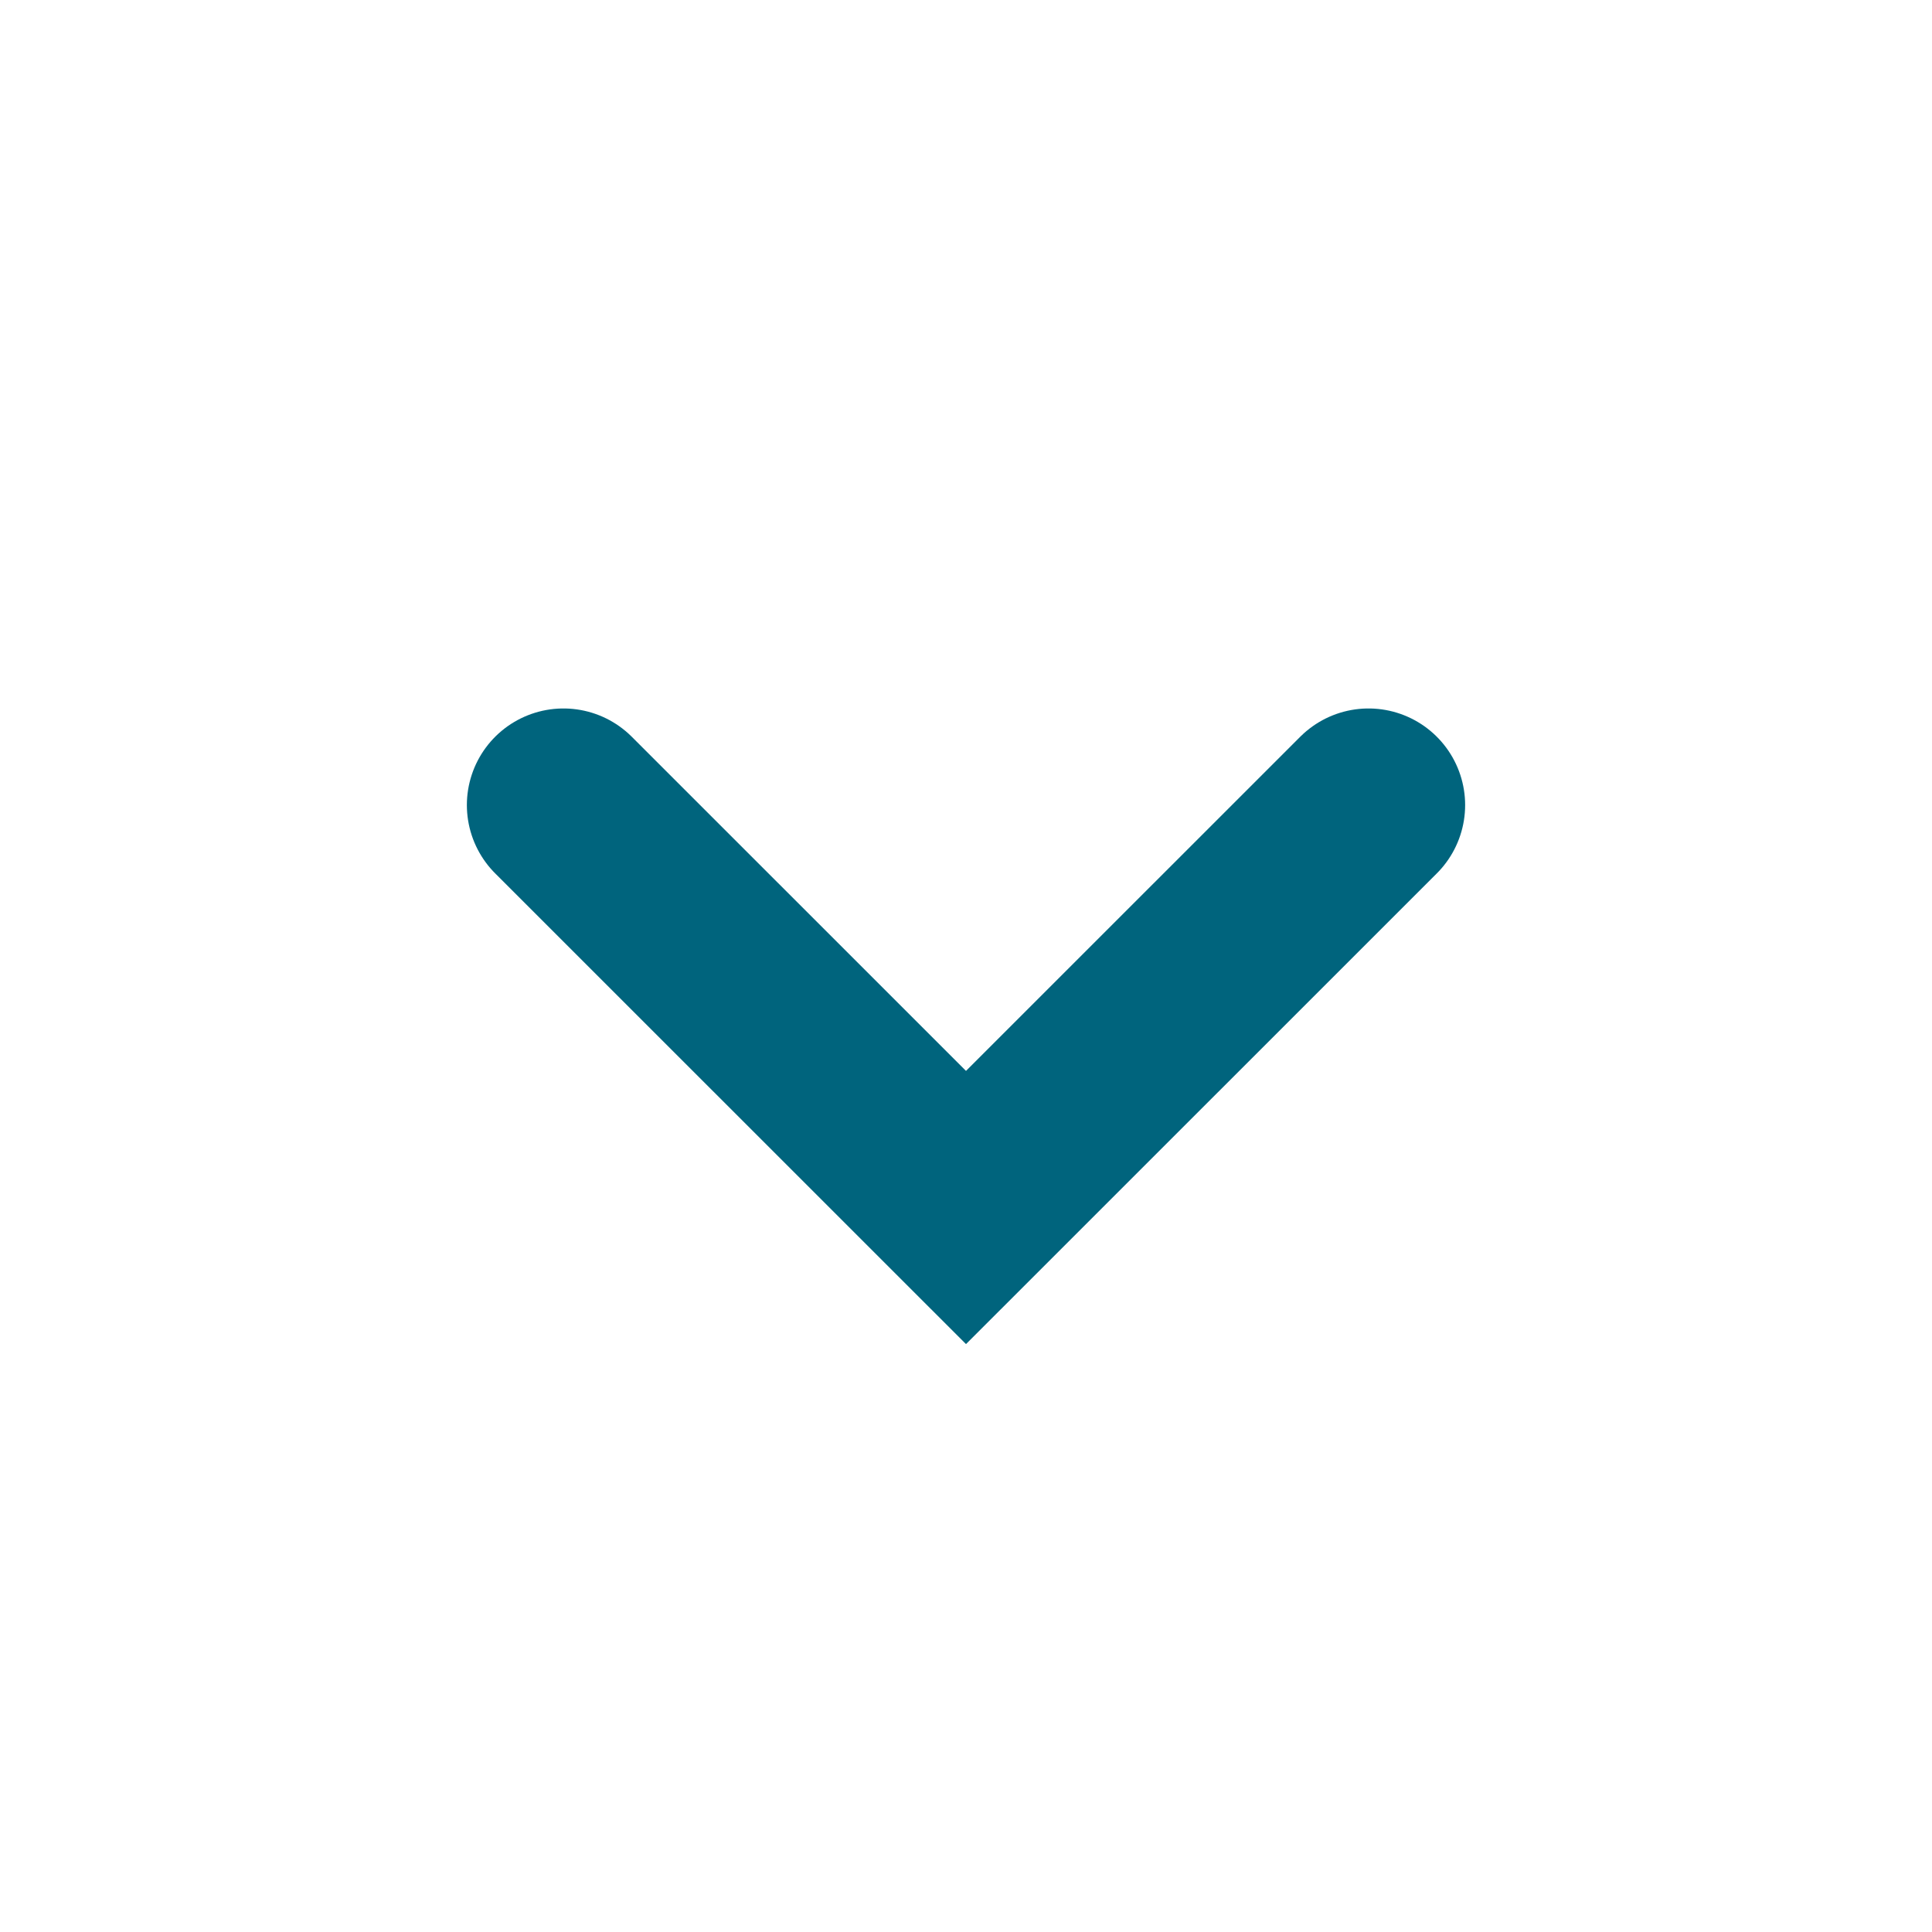
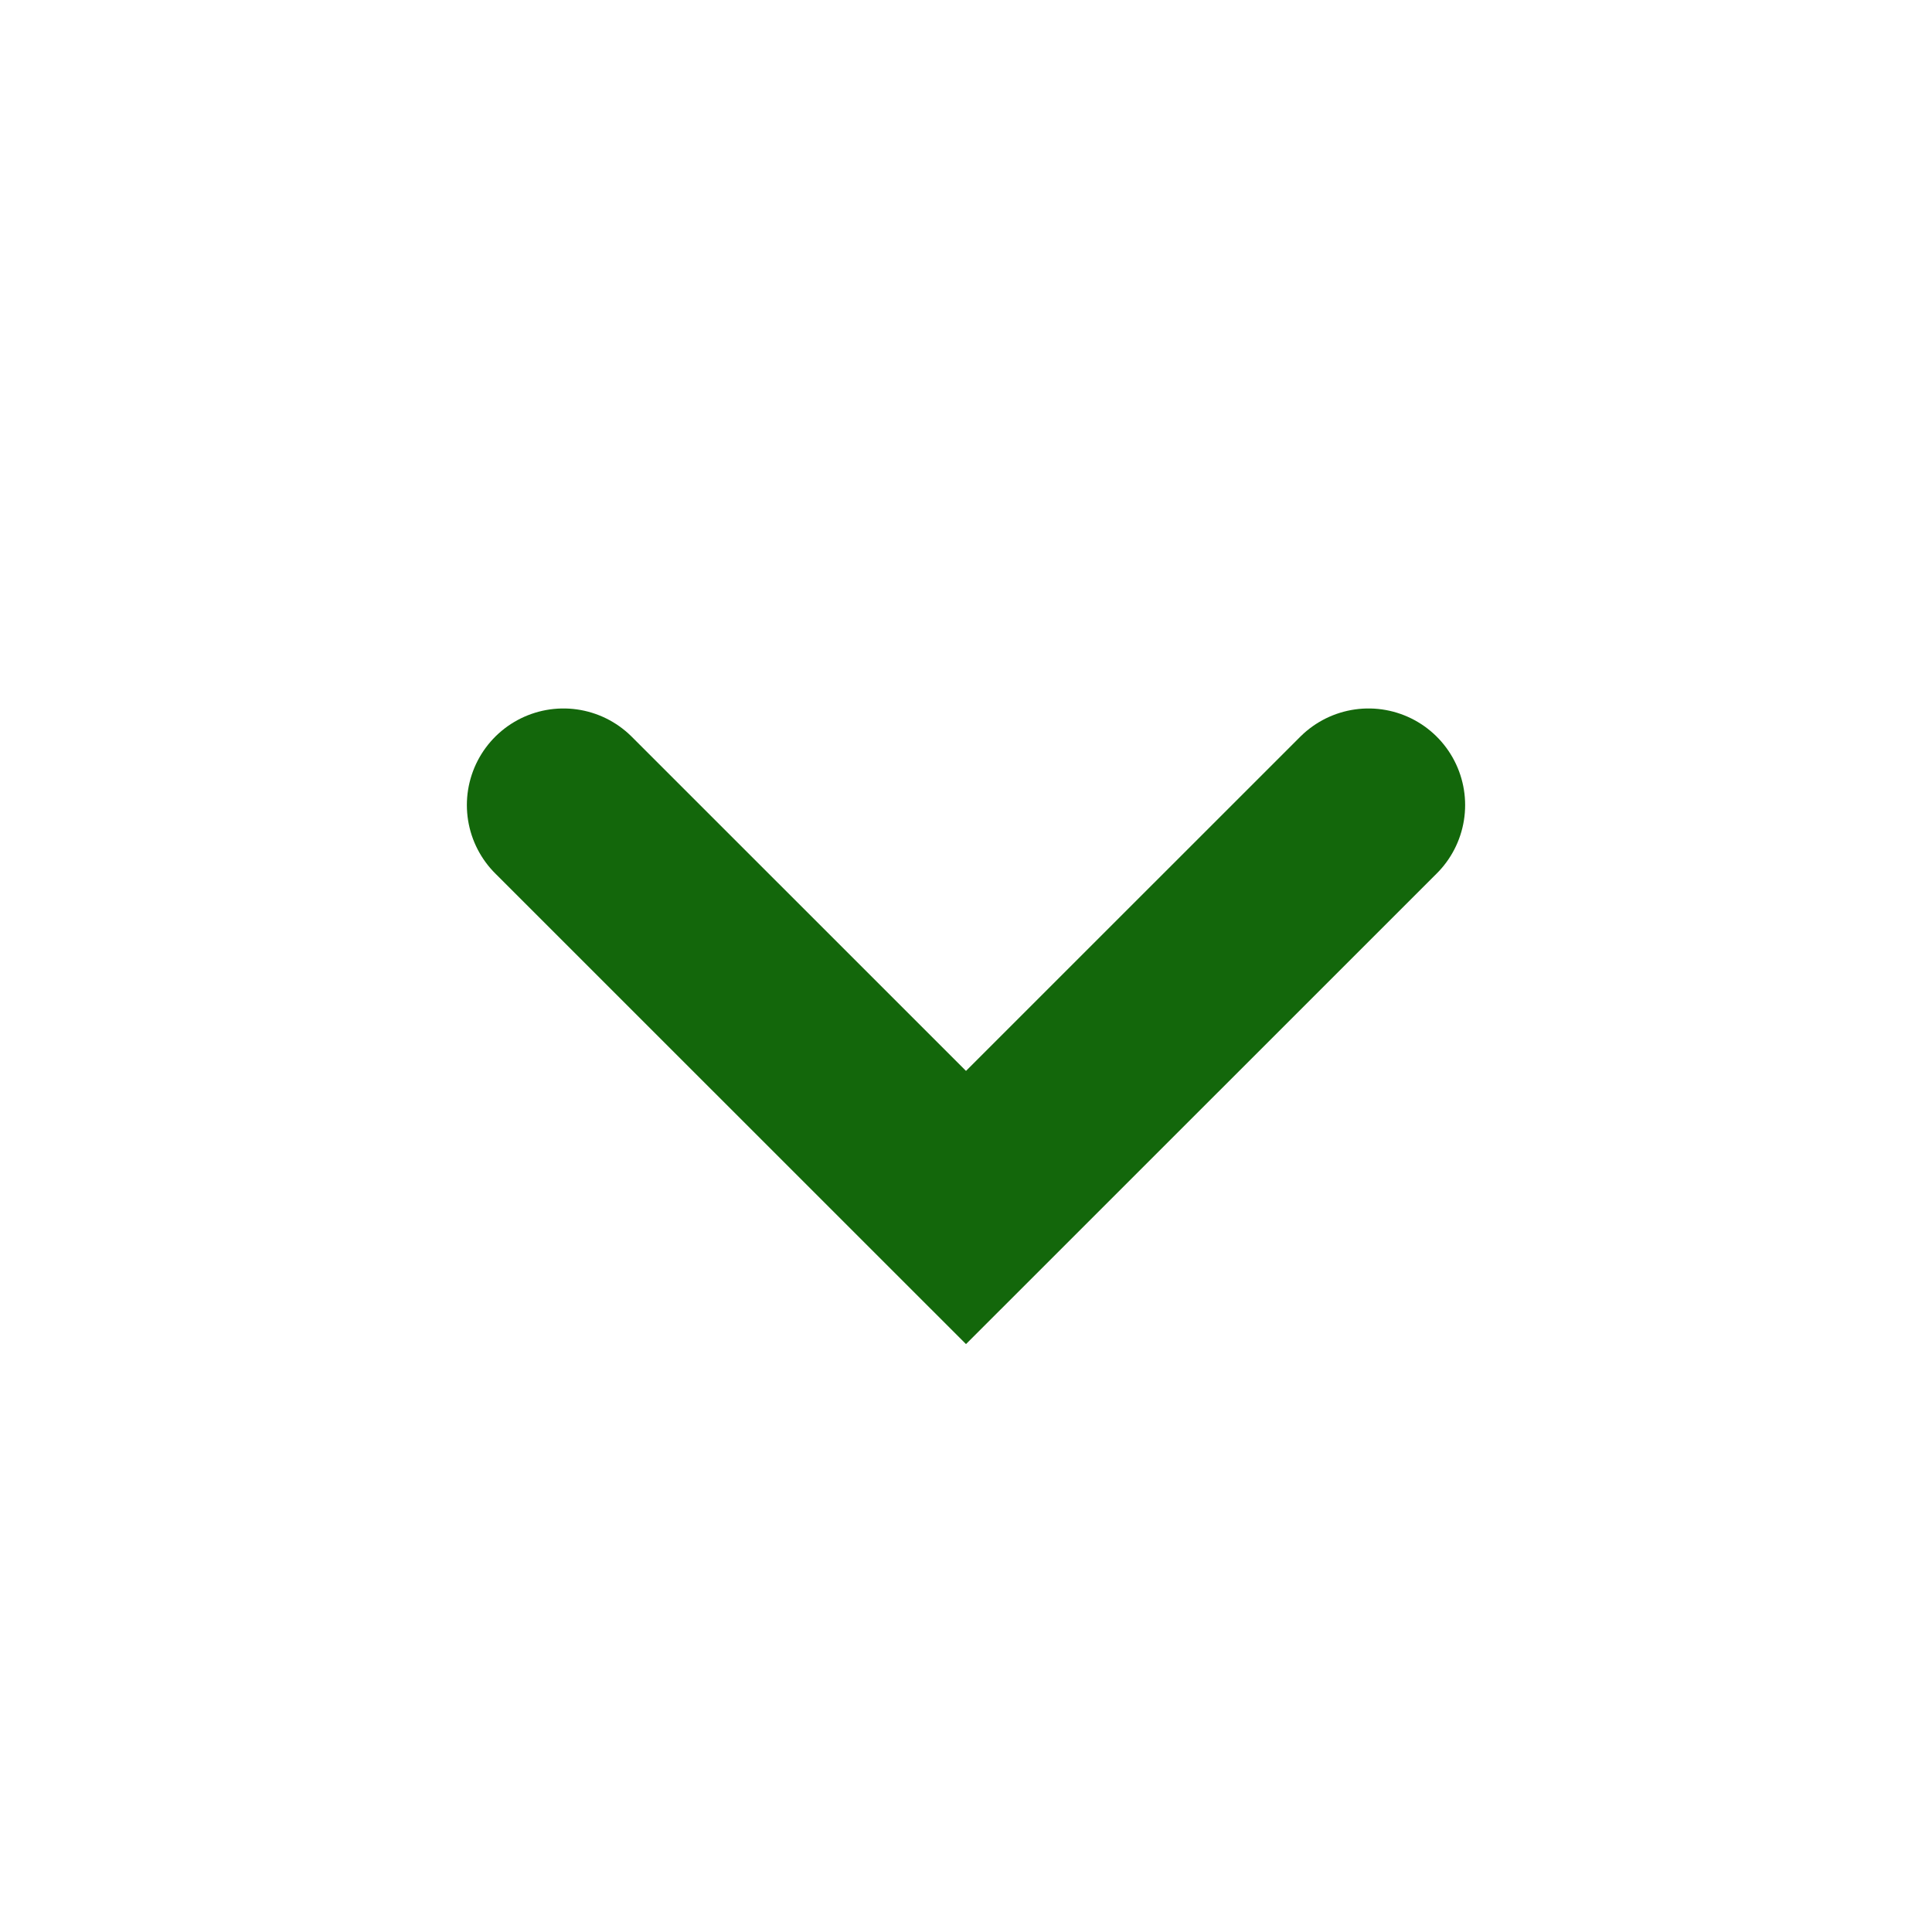
<svg xmlns="http://www.w3.org/2000/svg" width="20" height="20" viewBox="0 0 20 20" fill="none">
-   <path d="M5.833 8.334L10 12.5L14.167 8.334" stroke="#00647D" stroke-width="2" stroke-linecap="round" />
+   <path d="M5.833 8.334L10 12.5L14.167 8.334" stroke="#13670B" stroke-width="2" stroke-linecap="round" />
</svg>
